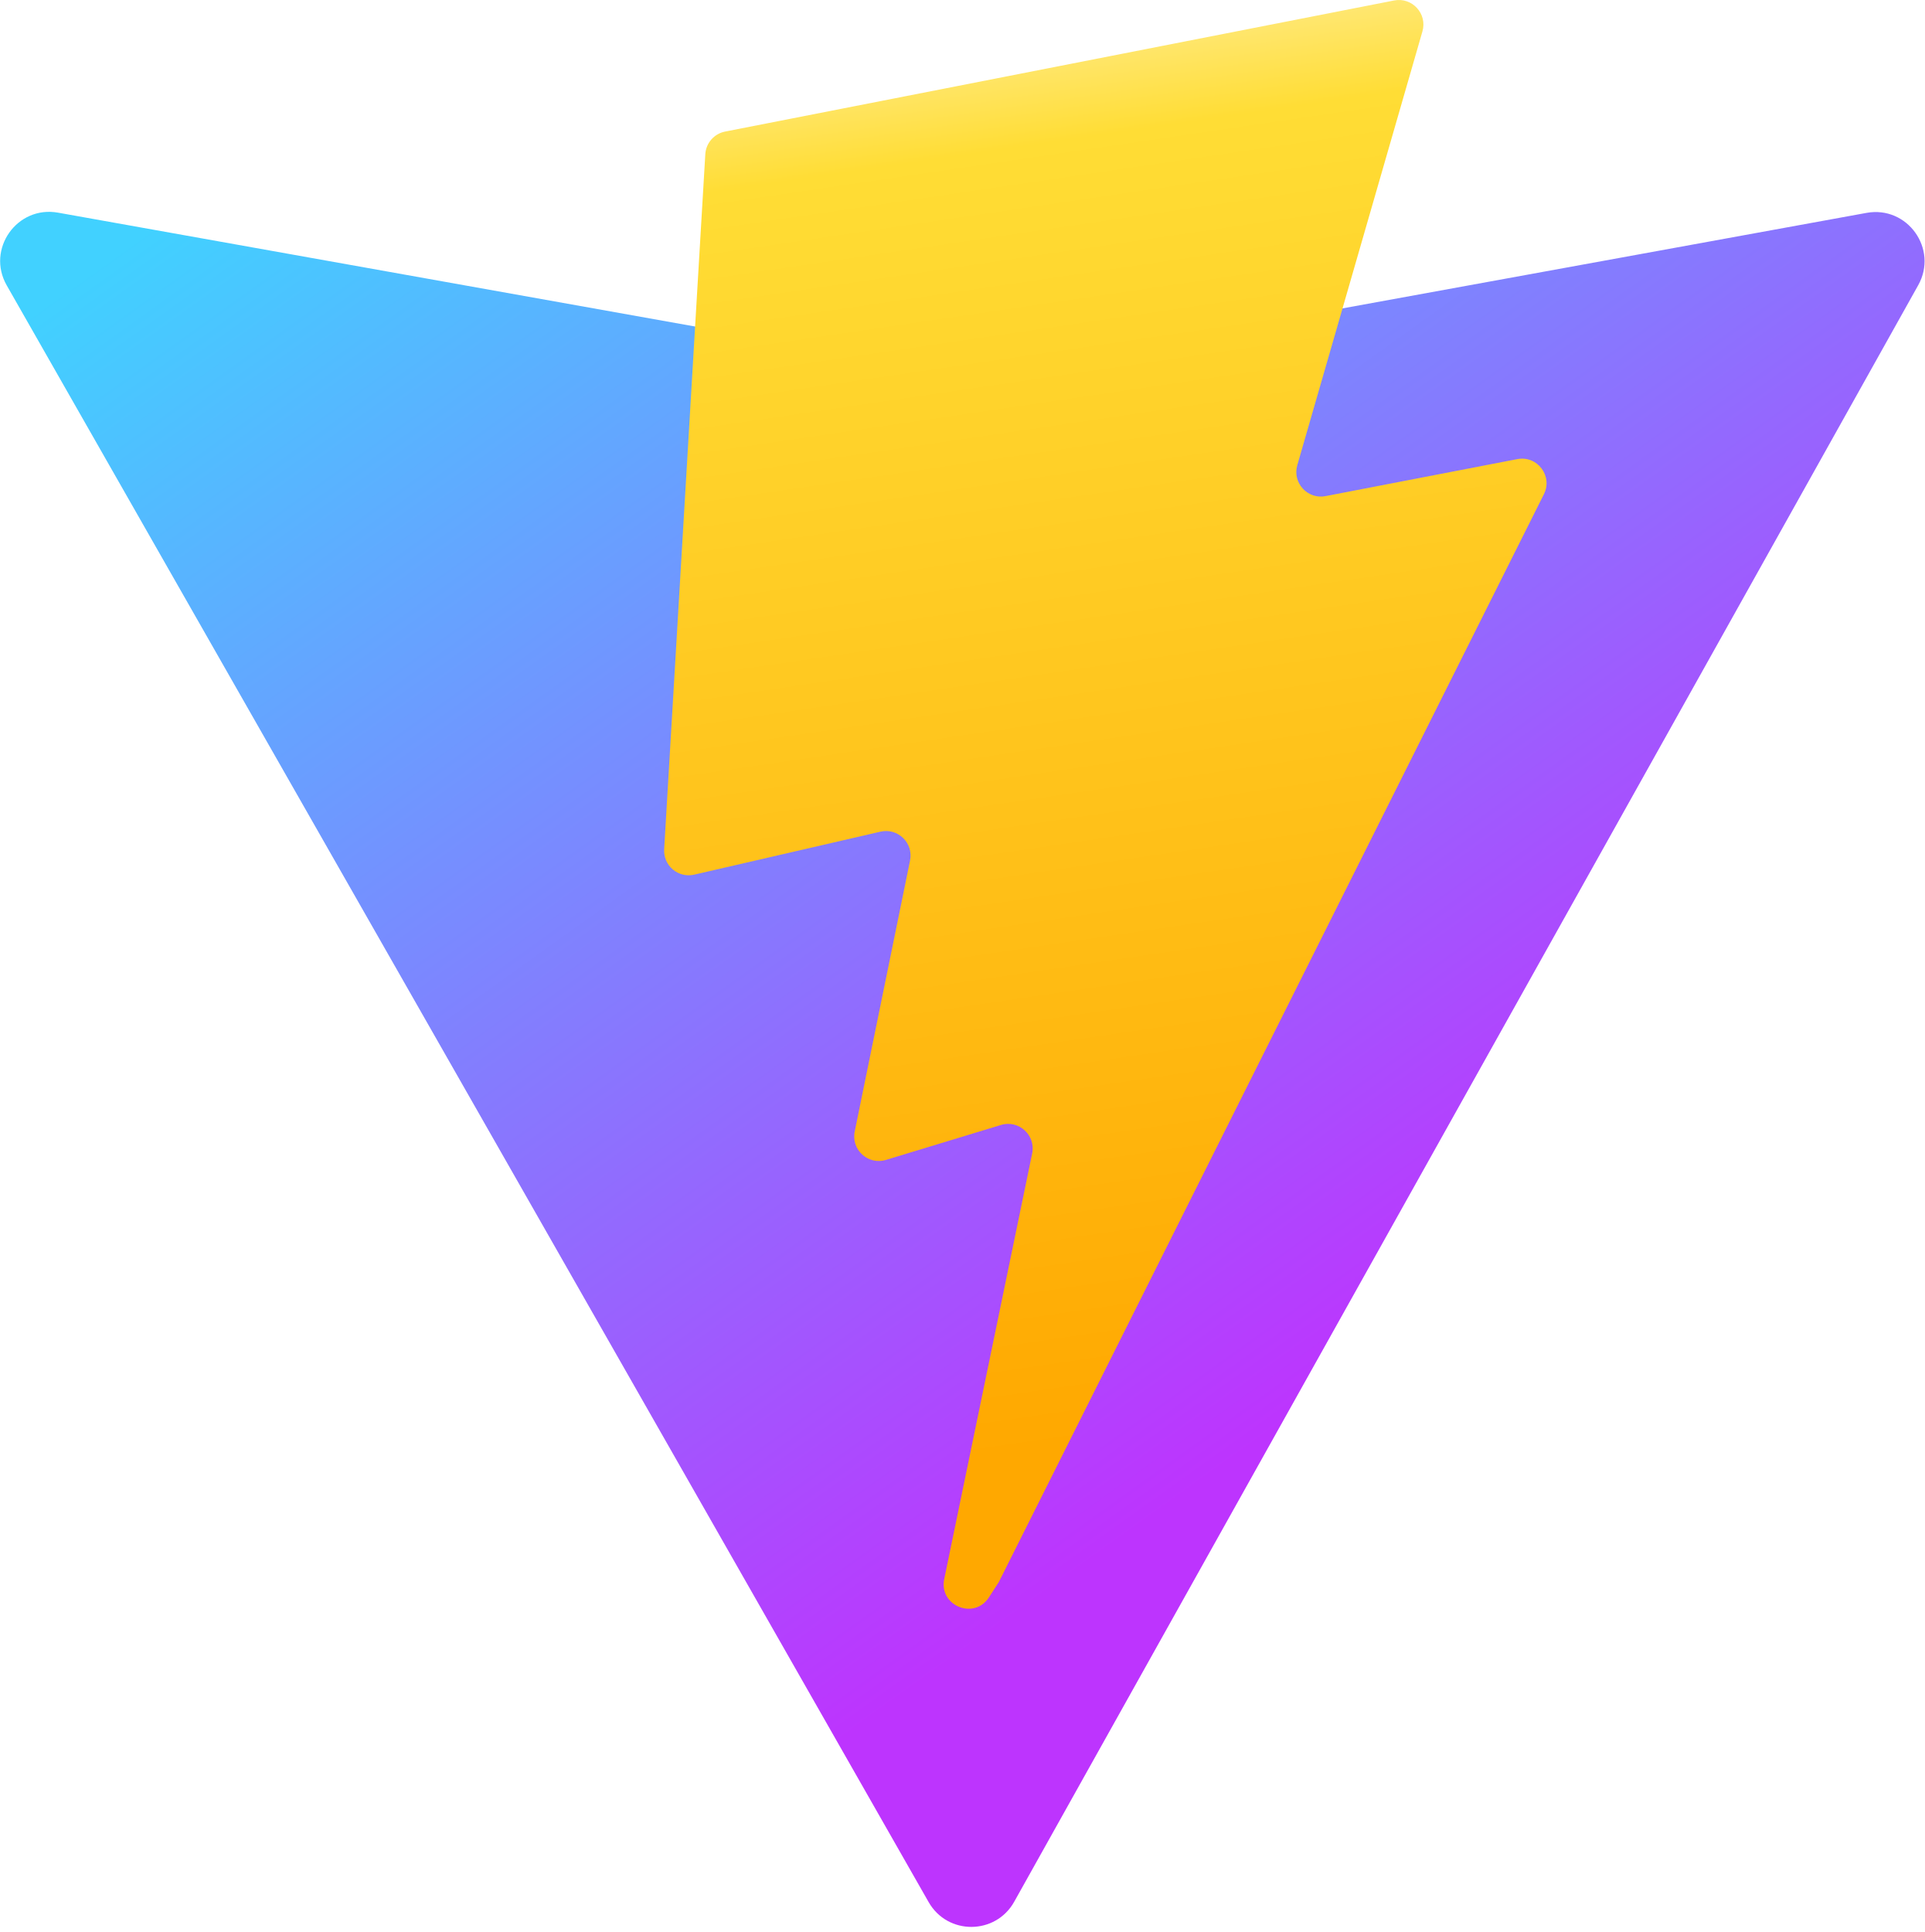
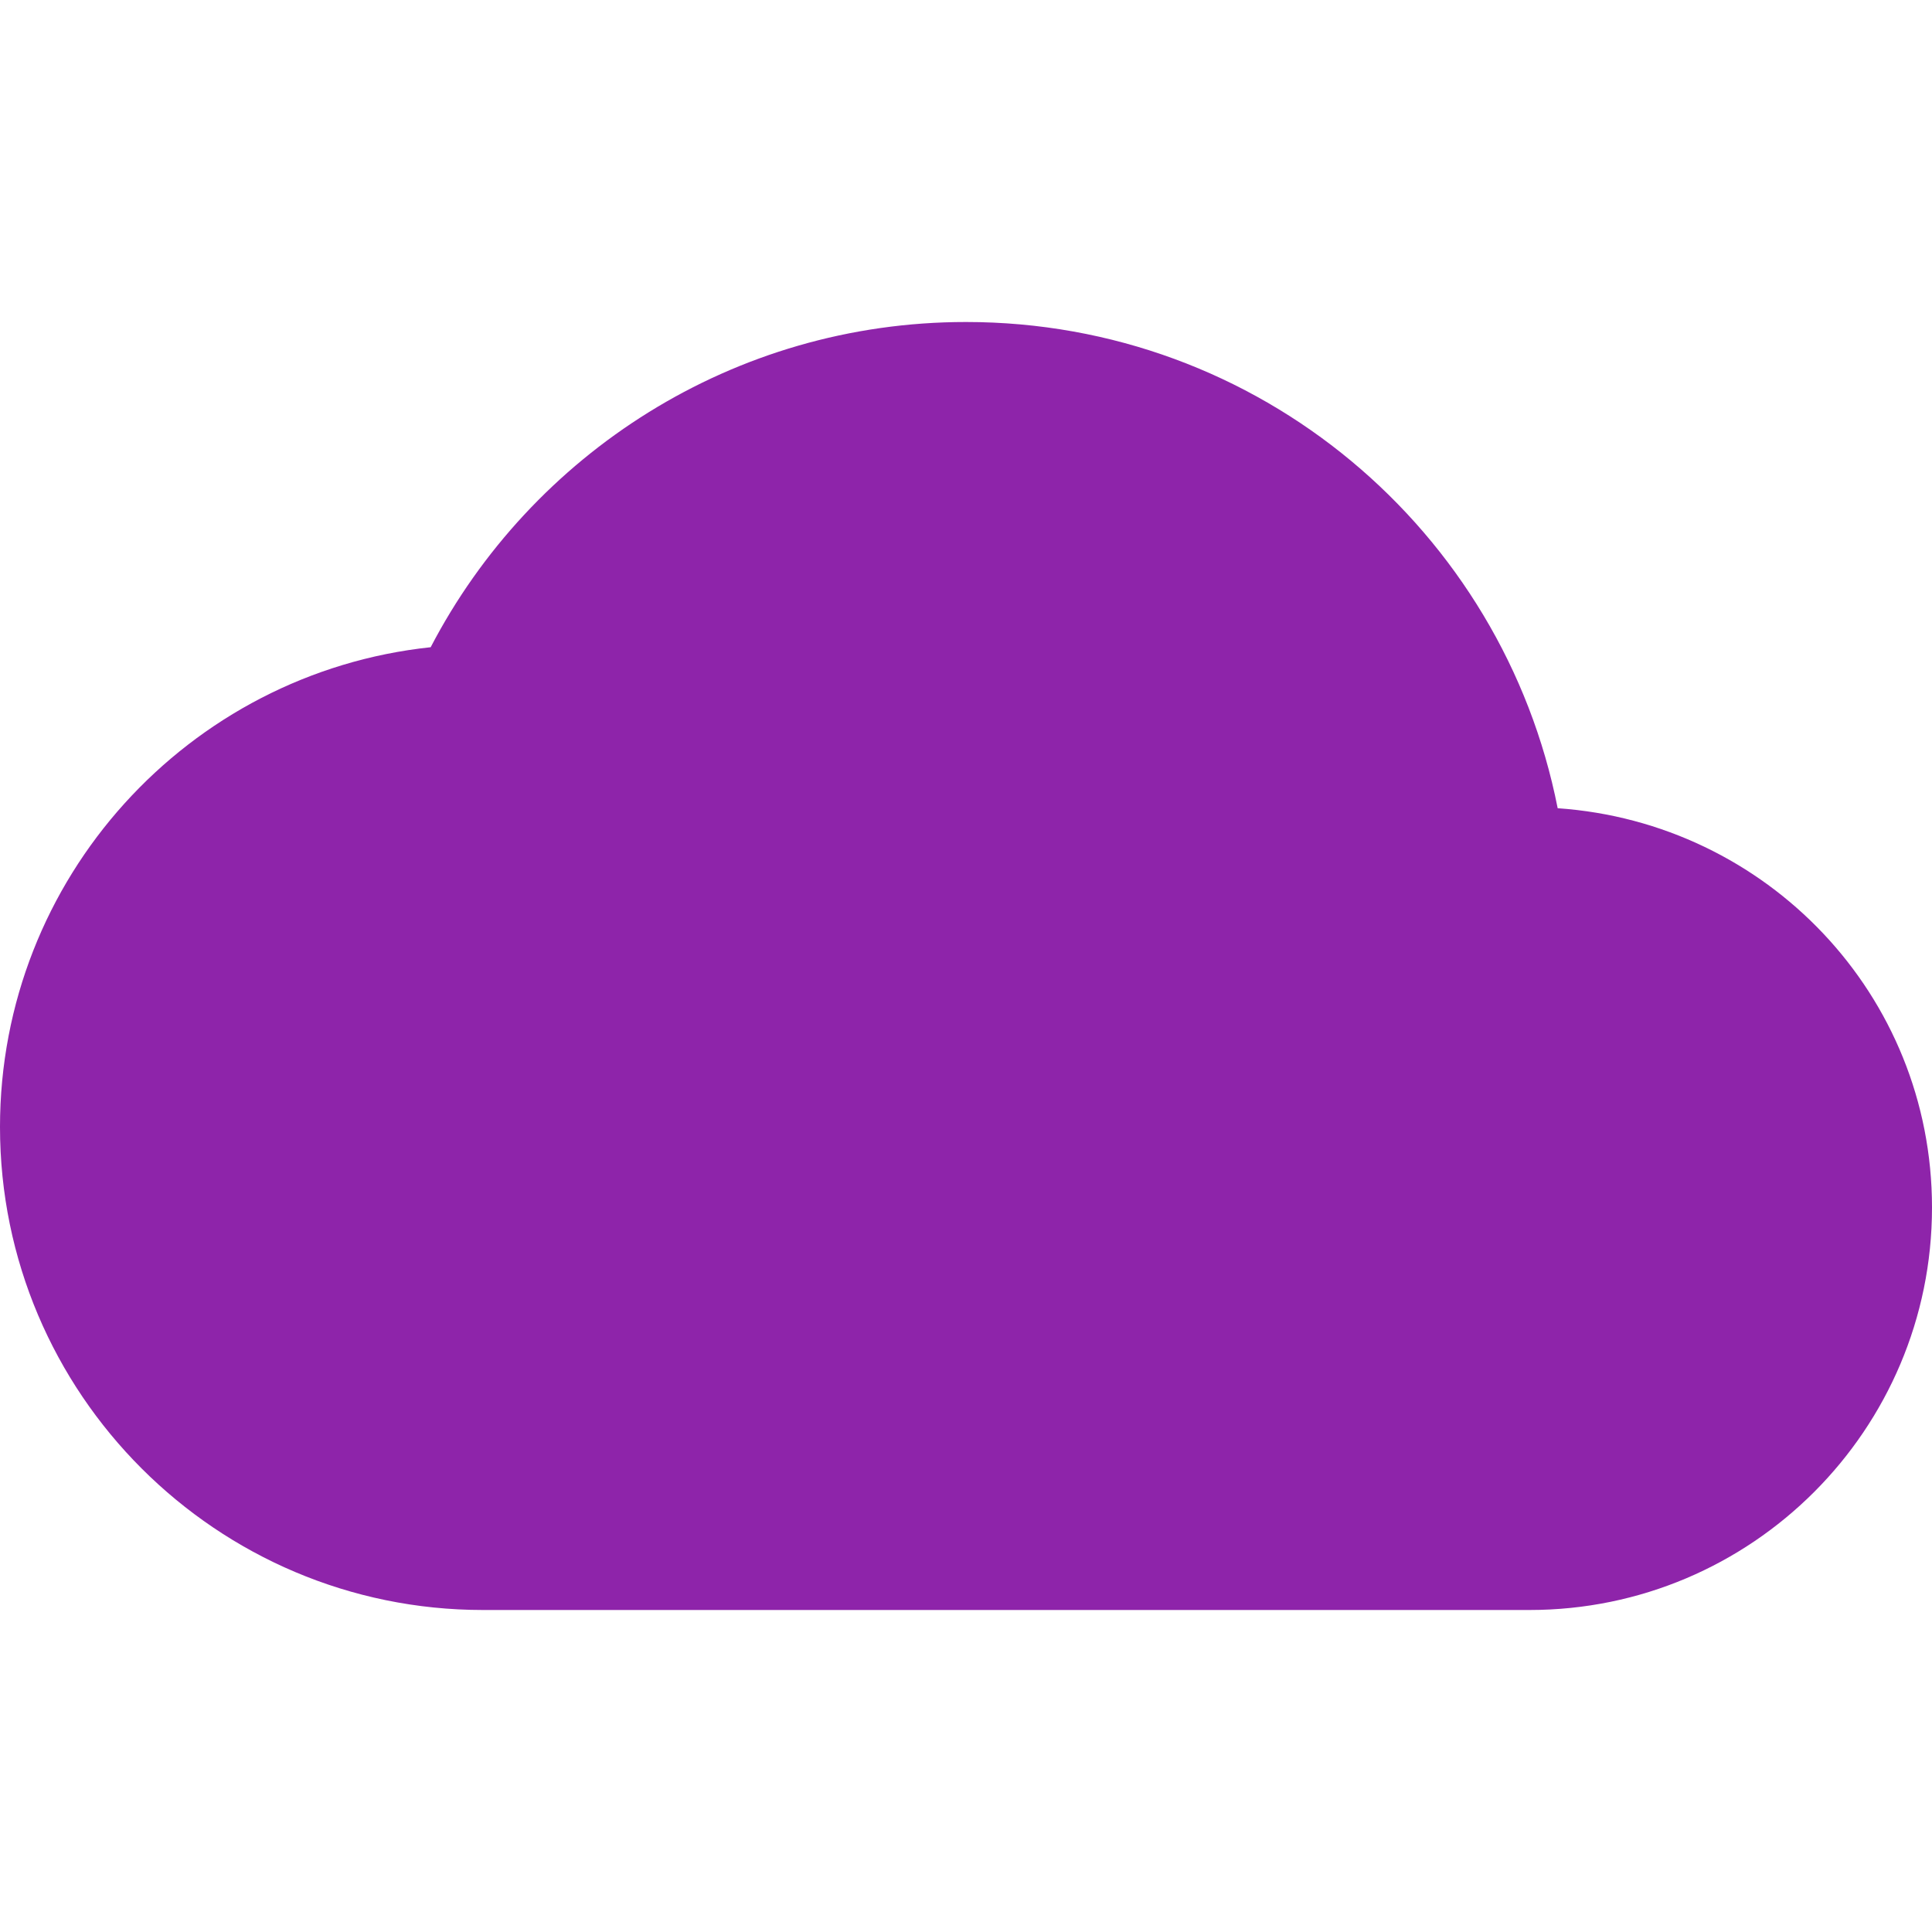
- <svg xmlns="http://www.w3.org/2000/svg" aria-hidden="true" role="img" class="iconify iconify--logos" width="31.88" height="32" preserveAspectRatio="xMidYMid meet" viewBox="0 0 256 257">
-   <defs>
-     <linearGradient id="IconifyId1813088fe1fbc01fb466" x1="-.828%" x2="57.636%" y1="7.652%" y2="78.411%">
-       <stop offset="0%" stop-color="#41D1FF" />
-       <stop offset="100%" stop-color="#BD34FE" />
-     </linearGradient>
-     <linearGradient id="IconifyId1813088fe1fbc01fb467" x1="43.376%" x2="50.316%" y1="2.242%" y2="89.03%">
-       <stop offset="0%" stop-color="#FFEA83" />
-       <stop offset="8.333%" stop-color="#FFDD35" />
-       <stop offset="100%" stop-color="#FFA800" />
-     </linearGradient>
-   </defs>
-   <path fill="url(#IconifyId1813088fe1fbc01fb466)" d="M255.153 37.938L134.897 252.976c-2.483 4.44-8.862 4.466-11.382.048L.875 37.958c-2.746-4.814 1.371-10.646 6.827-9.67l120.385 21.517a6.537 6.537 0 0 0 2.322-.004l117.867-21.483c5.438-.991 9.574 4.796 6.877 9.62Z" />
-   <path fill="url(#IconifyId1813088fe1fbc01fb467)" d="M185.432.063L96.44 17.501a3.268 3.268 0 0 0-2.634 3.014l-5.474 92.456a3.268 3.268 0 0 0 3.997 3.378l24.777-5.718c2.318-.535 4.413 1.507 3.936 3.838l-7.361 36.047c-.495 2.426 1.782 4.5 4.151 3.78l15.304-4.649c2.372-.72 4.652 1.36 4.15 3.788l-11.698 56.621c-.732 3.542 3.979 5.473 5.943 2.437l1.313-2.028l72.516-144.72c1.215-2.423-.88-5.186-3.54-4.672l-25.505 4.922c-2.396.462-4.435-1.77-3.759-4.114l16.646-57.705c.677-2.35-1.37-4.583-3.769-4.113Z" />
+ <svg xmlns="http://www.w3.org/2000/svg" width="10" height="10" viewBox="0 0 24 24">
+   <path d="M19.35 10.04C18.67 6.59 15.64 4 12 4C9.11 4 6.6 5.64 5.35 8.04C2.34 8.36 0 10.91 0 14C0 17.31 2.69 20 6 20H19C21.76 20 24 17.76 24 15C24 12.36 21.95 10.22 19.35 10.04Z" fill="#8E24AA" />
</svg>
